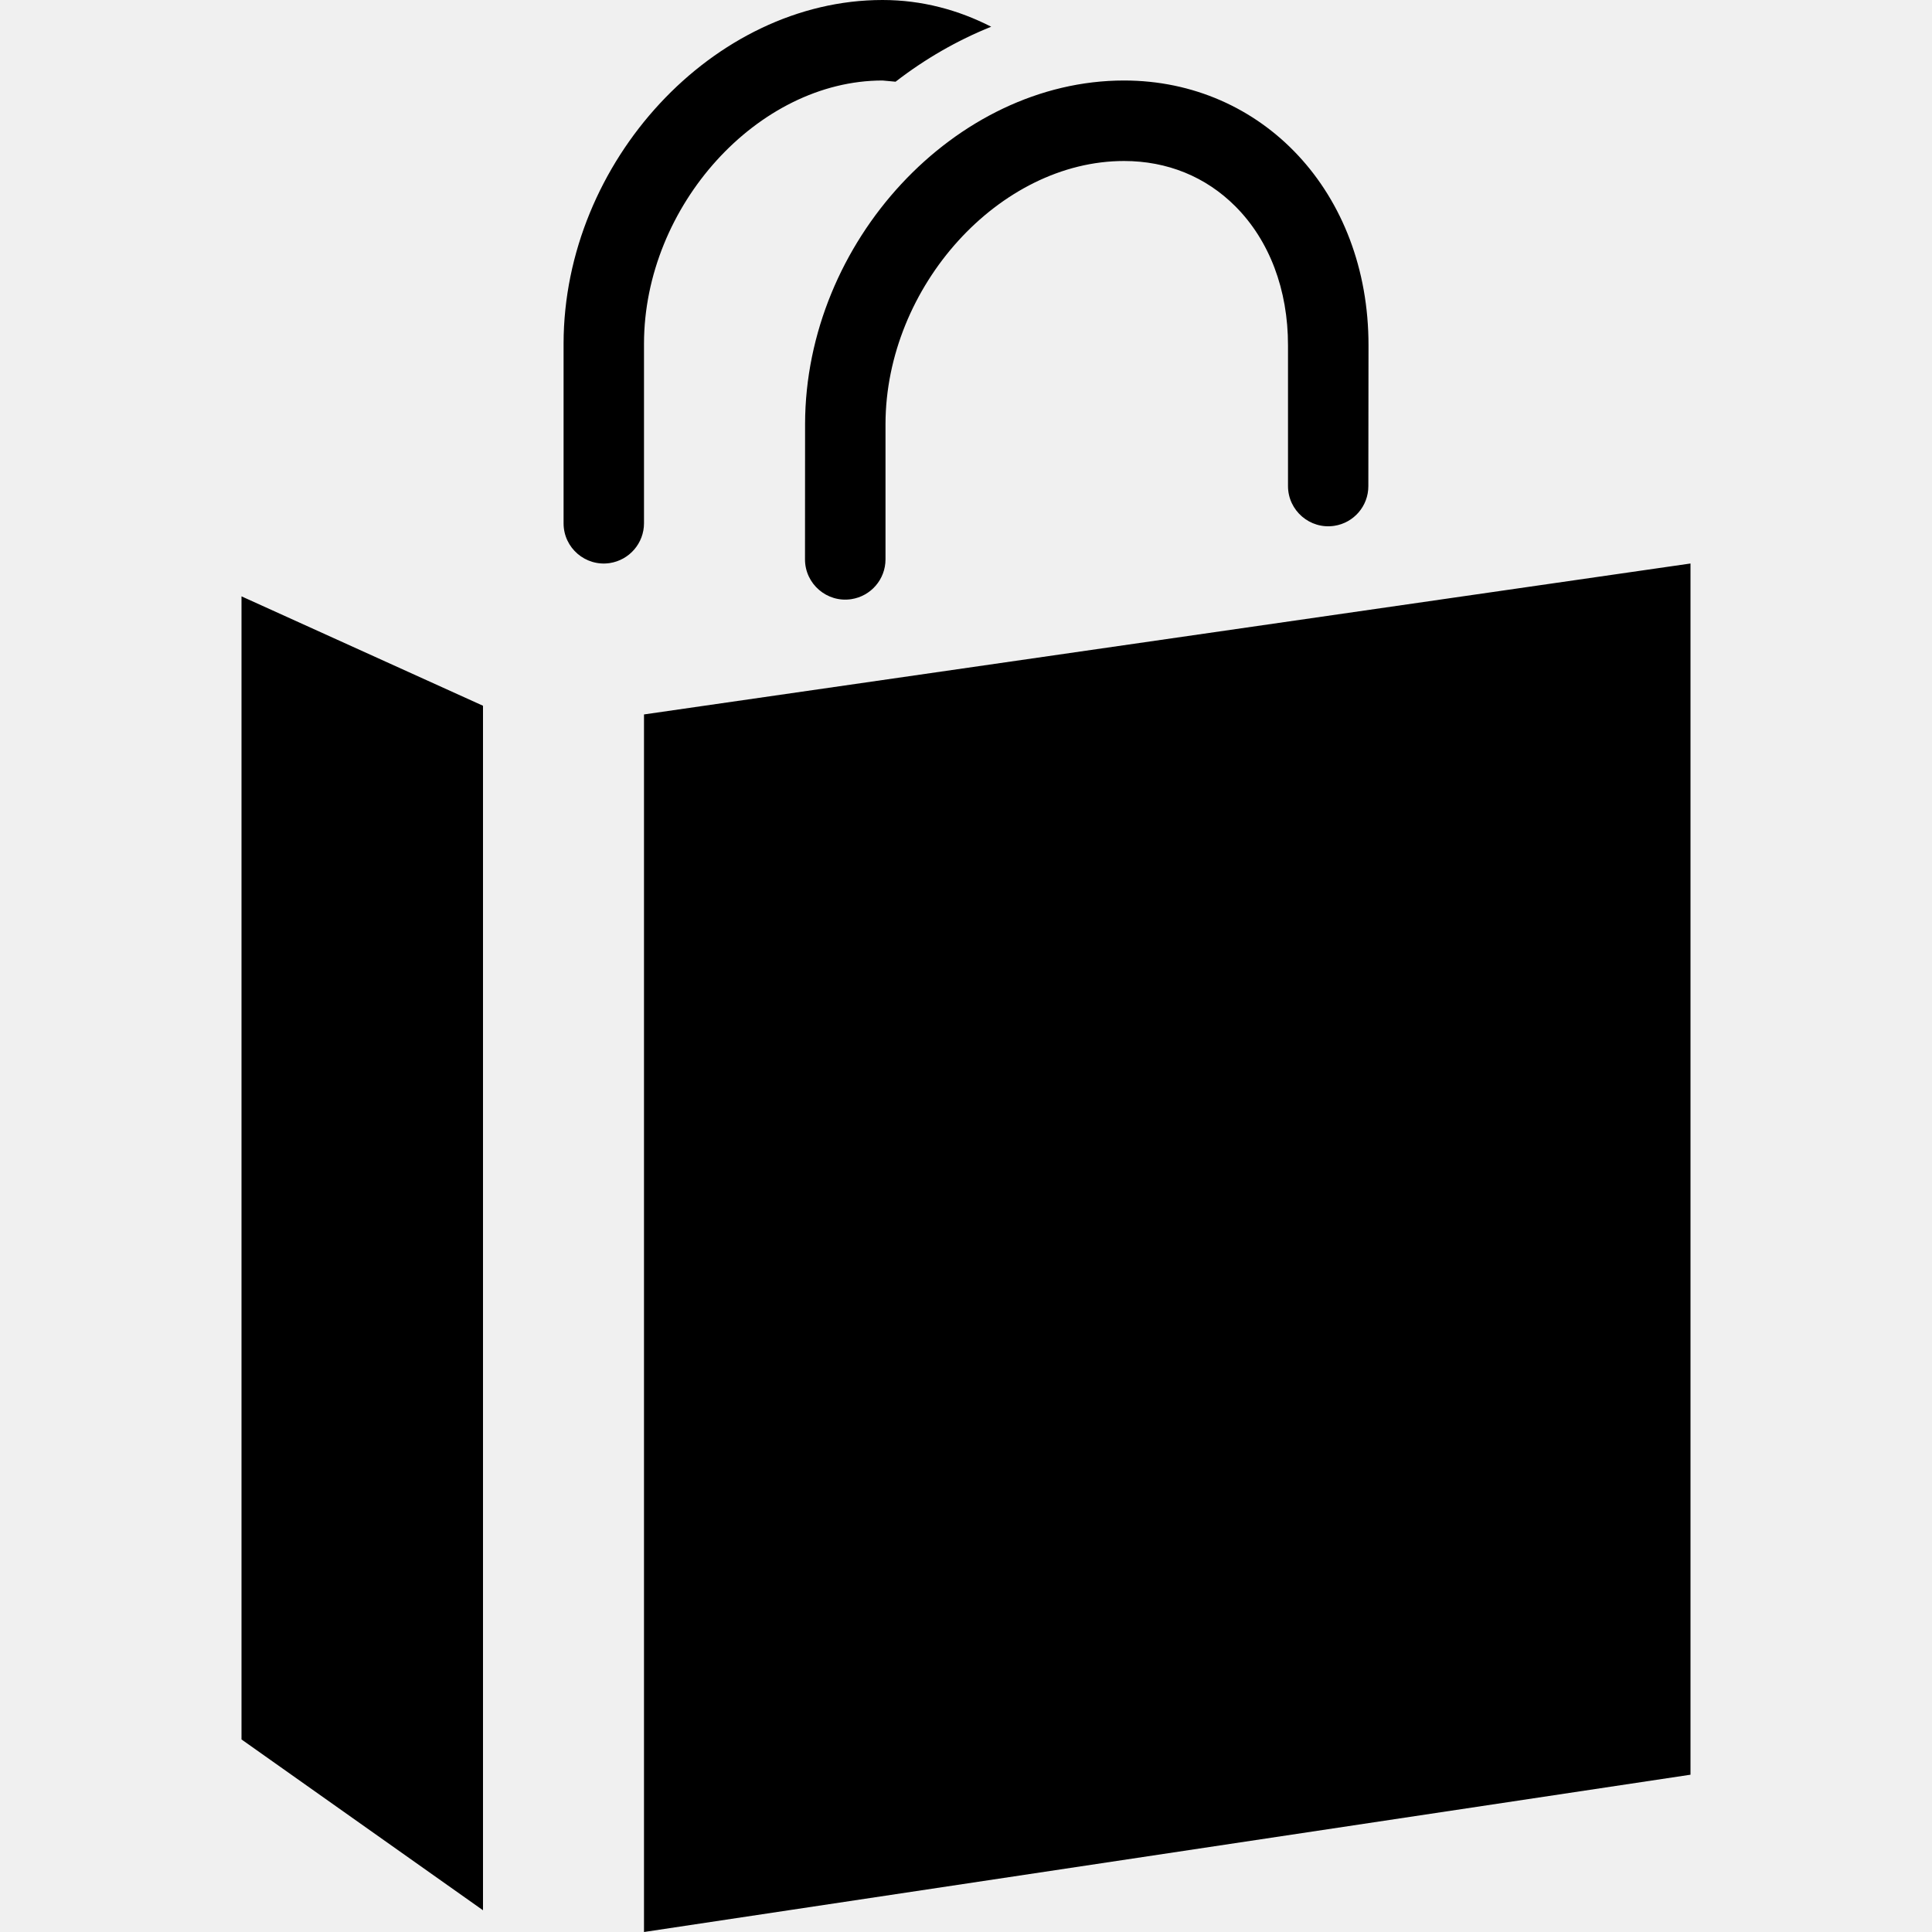
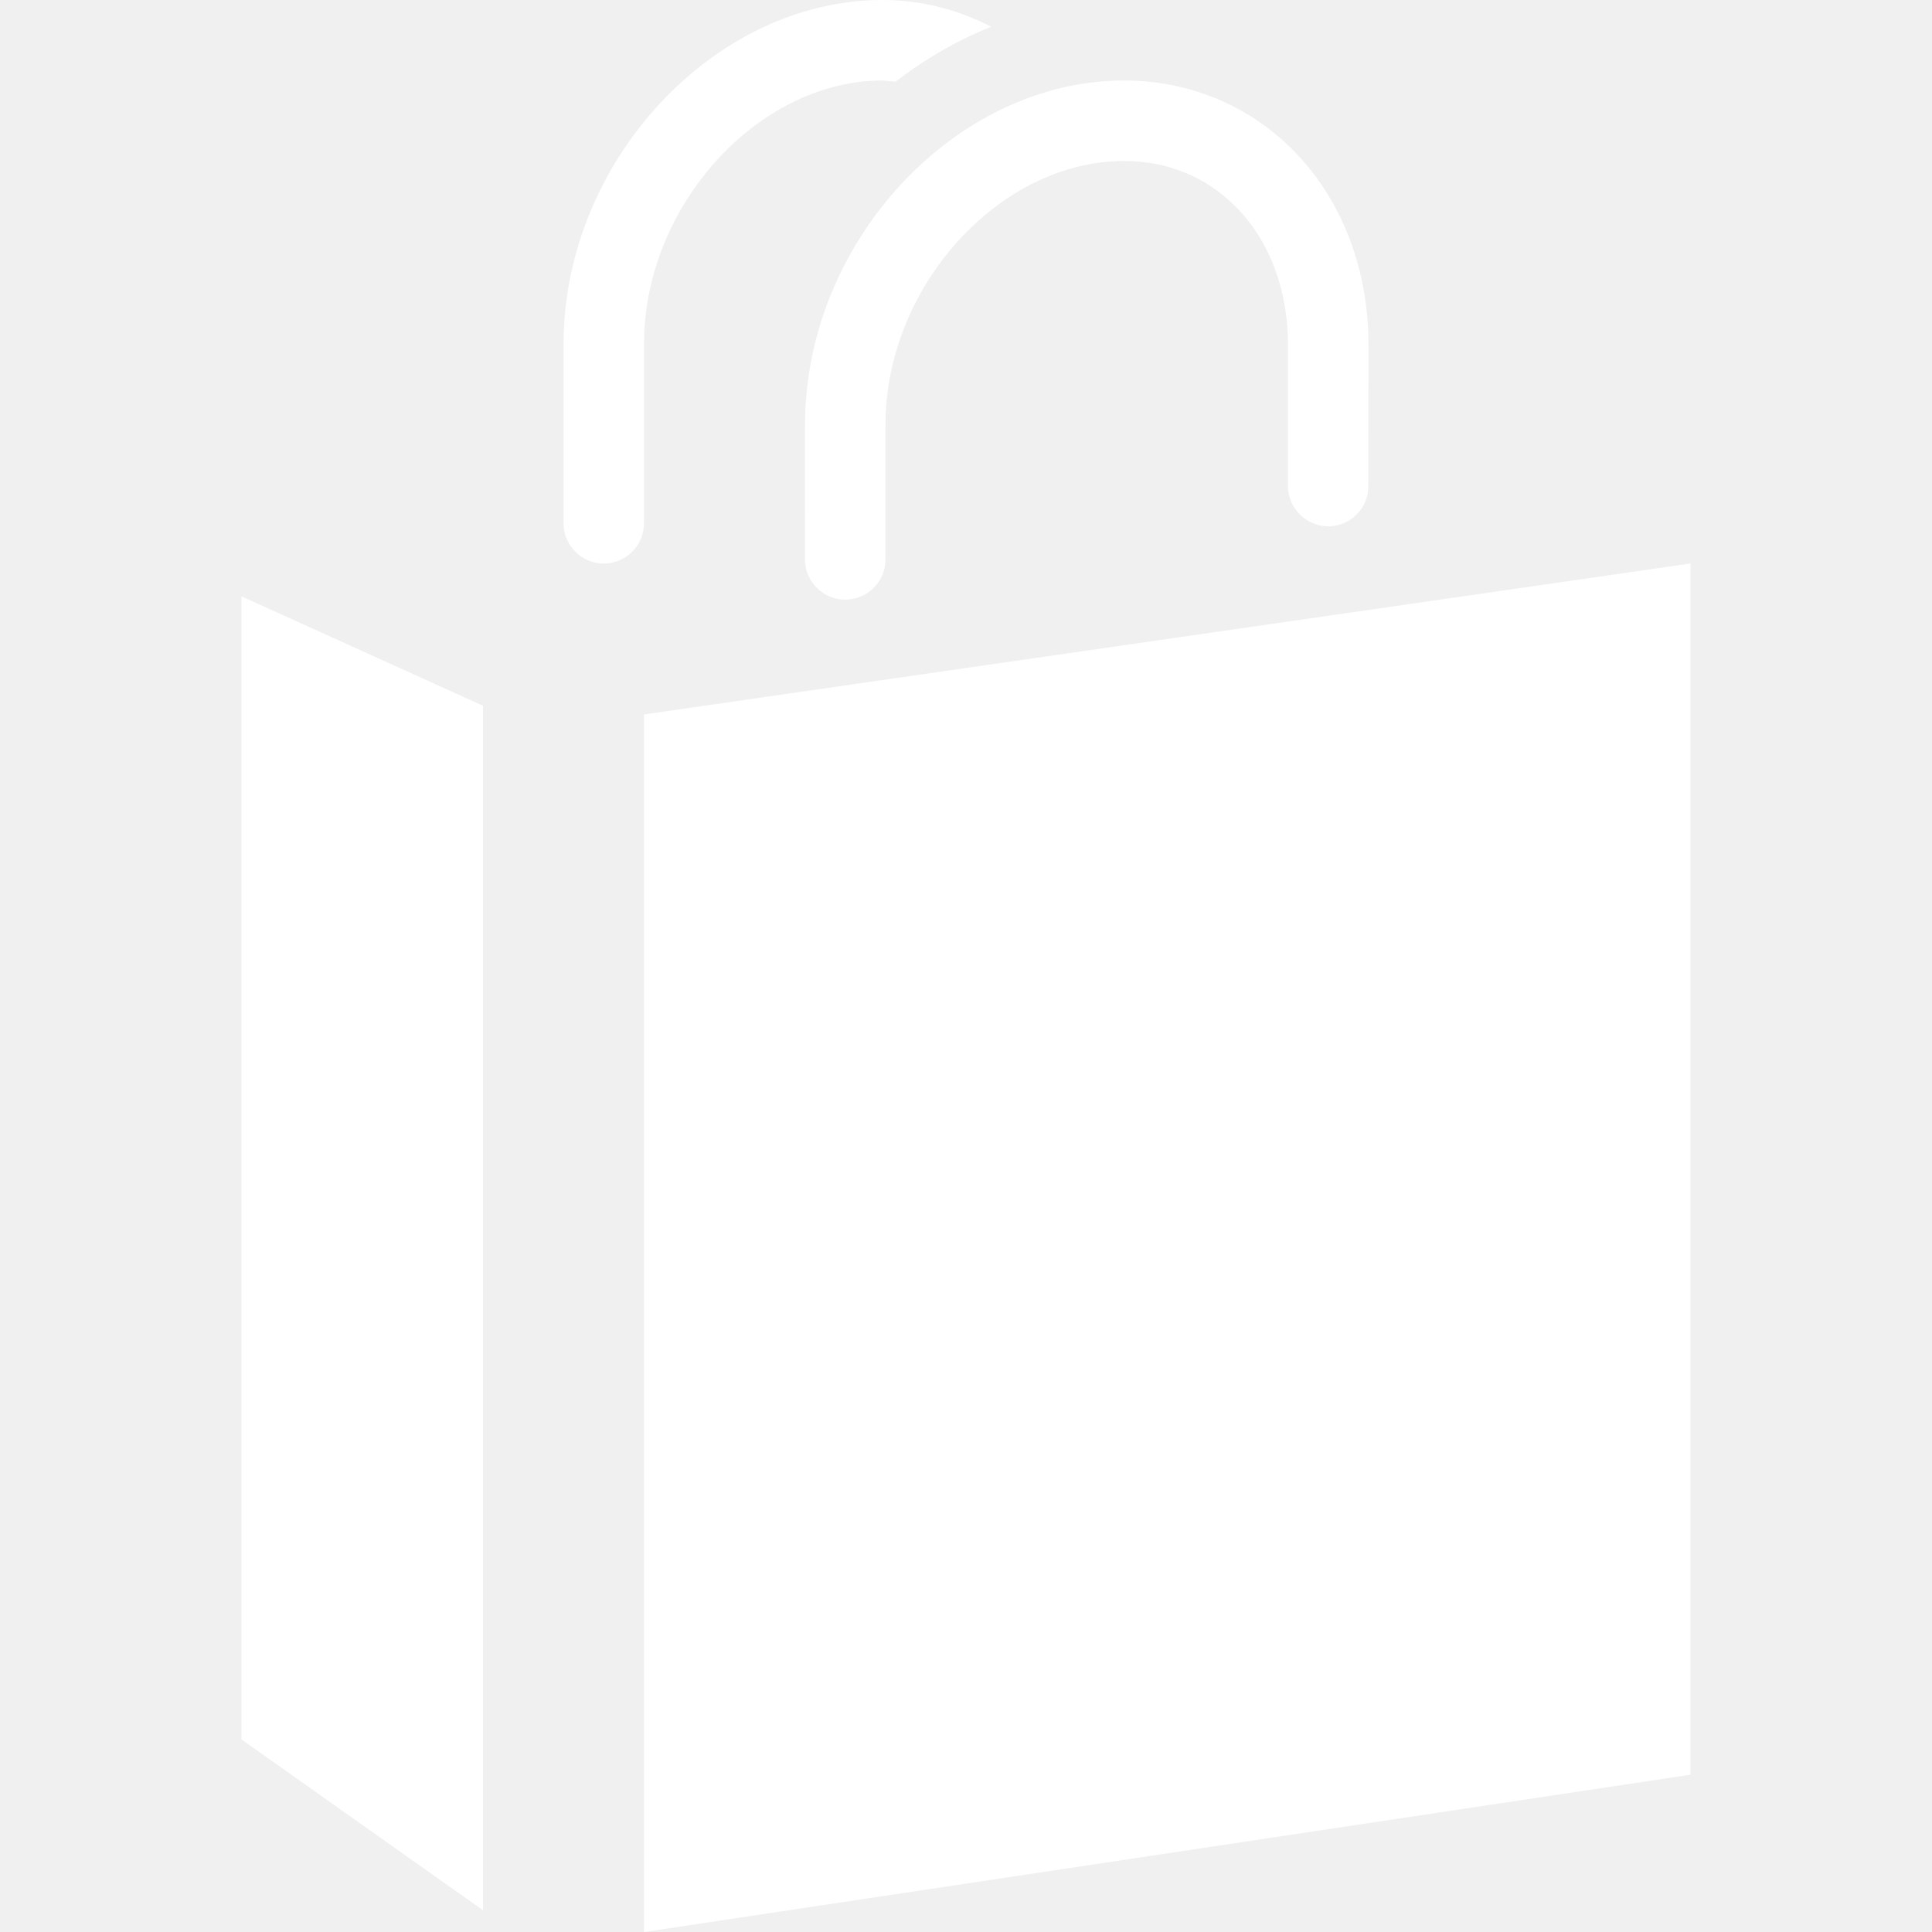
<svg xmlns="http://www.w3.org/2000/svg" width="24" height="24" viewBox="0 0 24 24">
-   <path d="M6 23.73l-3-2.122v-14.2l3 1.359v14.963zm2-14.855v15.125l13-1.954v-15.046l-13 1.875zm5.963-7.875c-2.097 0-3.958 2.005-3.962 4.266l-.001 1.683c0 .305.273.54.575.494.244-.037.425-.247.425-.494v-1.681c.003-1.71 1.416-3.268 2.963-3.268.537 0 1.016.195 1.384.564.422.423.654 1.035.653 1.727v1.747c0 .305.273.54.575.494.243-.037.423-.246.423-.492l.002-1.749c.002-1.904-1.32-3.291-3.037-3.291zm-6.39 5.995c.245-.037.427-.247.427-.495v-2.232c.002-1.71 1.416-3.268 2.963-3.268l.162.015c.366-.283.765-.513 1.188-.683-.405-.207-.858-.332-1.35-.332-2.096 0-3.958 2.005-3.962 4.266v2.235c0 .306.272.538.572.494z" />
+   <path fill="#ffffff" d="M6 23.73l-3-2.122v-14.2l3 1.359v14.963zm2-14.855v15.125l13-1.954v-15.046l-13 1.875zm5.963-7.875c-2.097 0-3.958 2.005-3.962 4.266l-.001 1.683c0 .305.273.54.575.494.244-.037.425-.247.425-.494v-1.681c.003-1.71 1.416-3.268 2.963-3.268.537 0 1.016.195 1.384.564.422.423.654 1.035.653 1.727v1.747c0 .305.273.54.575.494.243-.037.423-.246.423-.492l.002-1.749c.002-1.904-1.32-3.291-3.037-3.291zm-6.39 5.995c.245-.037.427-.247.427-.495v-2.232c.002-1.71 1.416-3.268 2.963-3.268l.162.015c.366-.283.765-.513 1.188-.683-.405-.207-.858-.332-1.35-.332-2.096 0-3.958 2.005-3.962 4.266v2.235c0 .306.272.538.572.494z" />
</svg>
